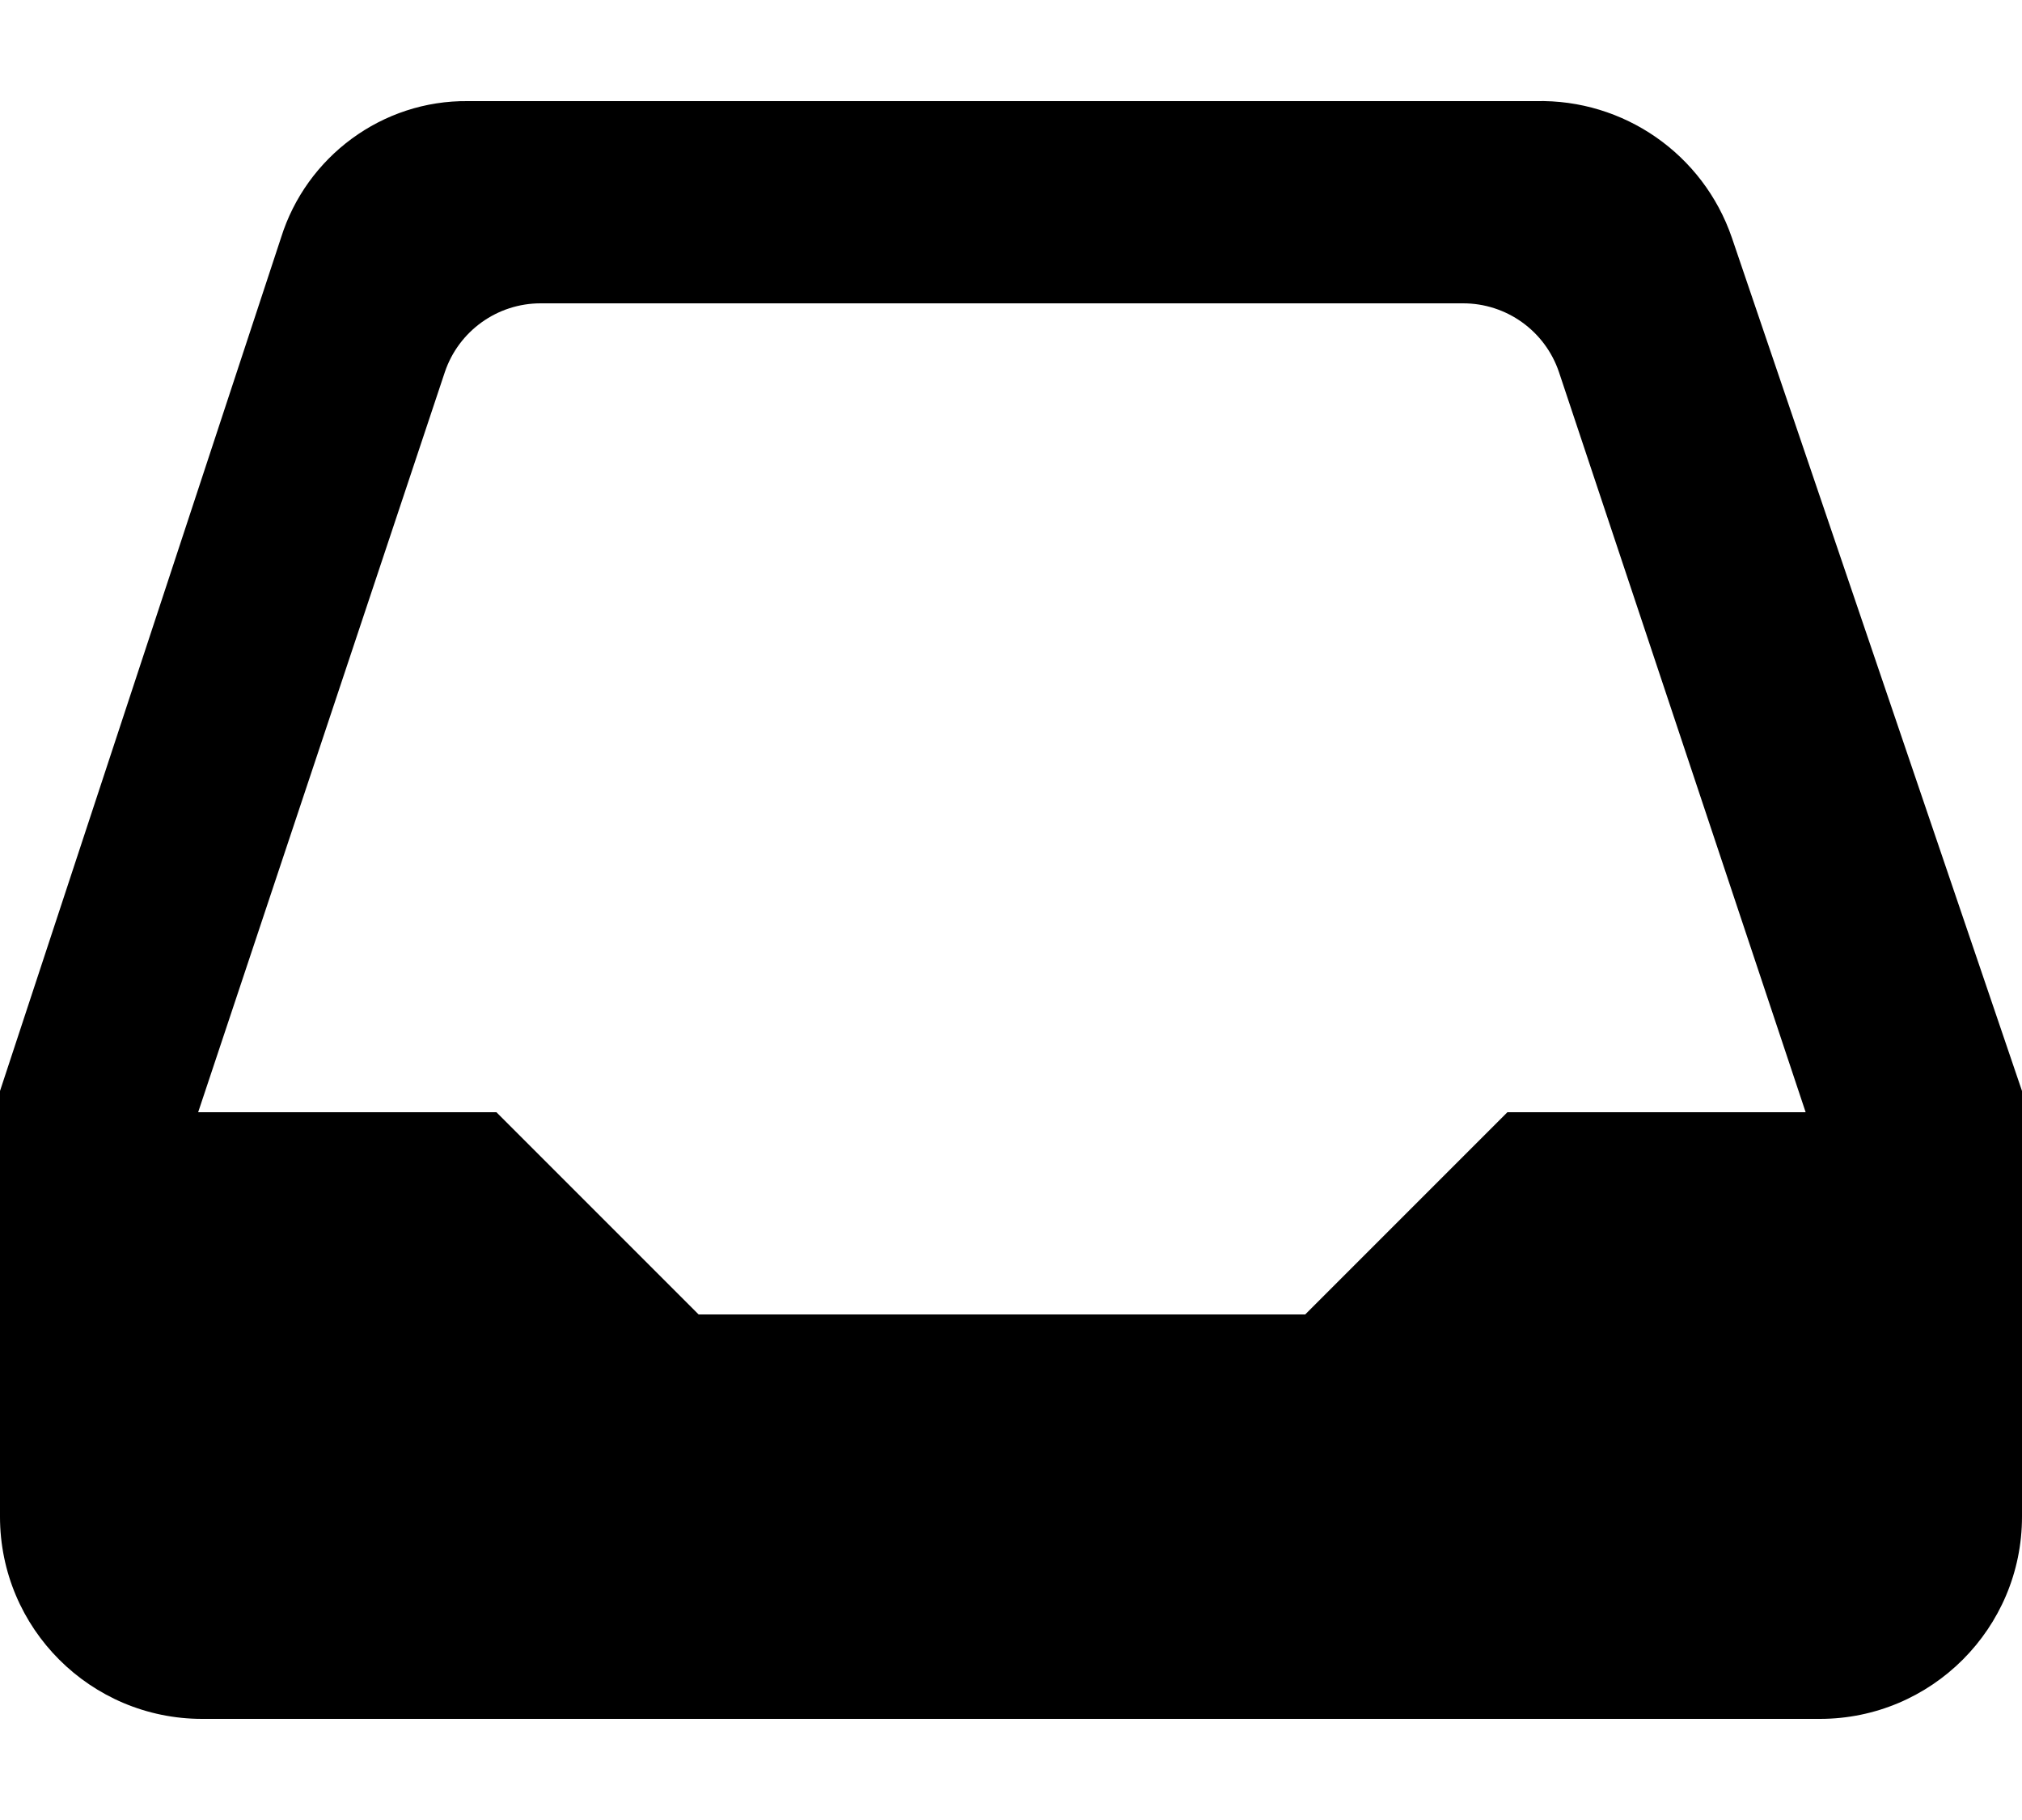
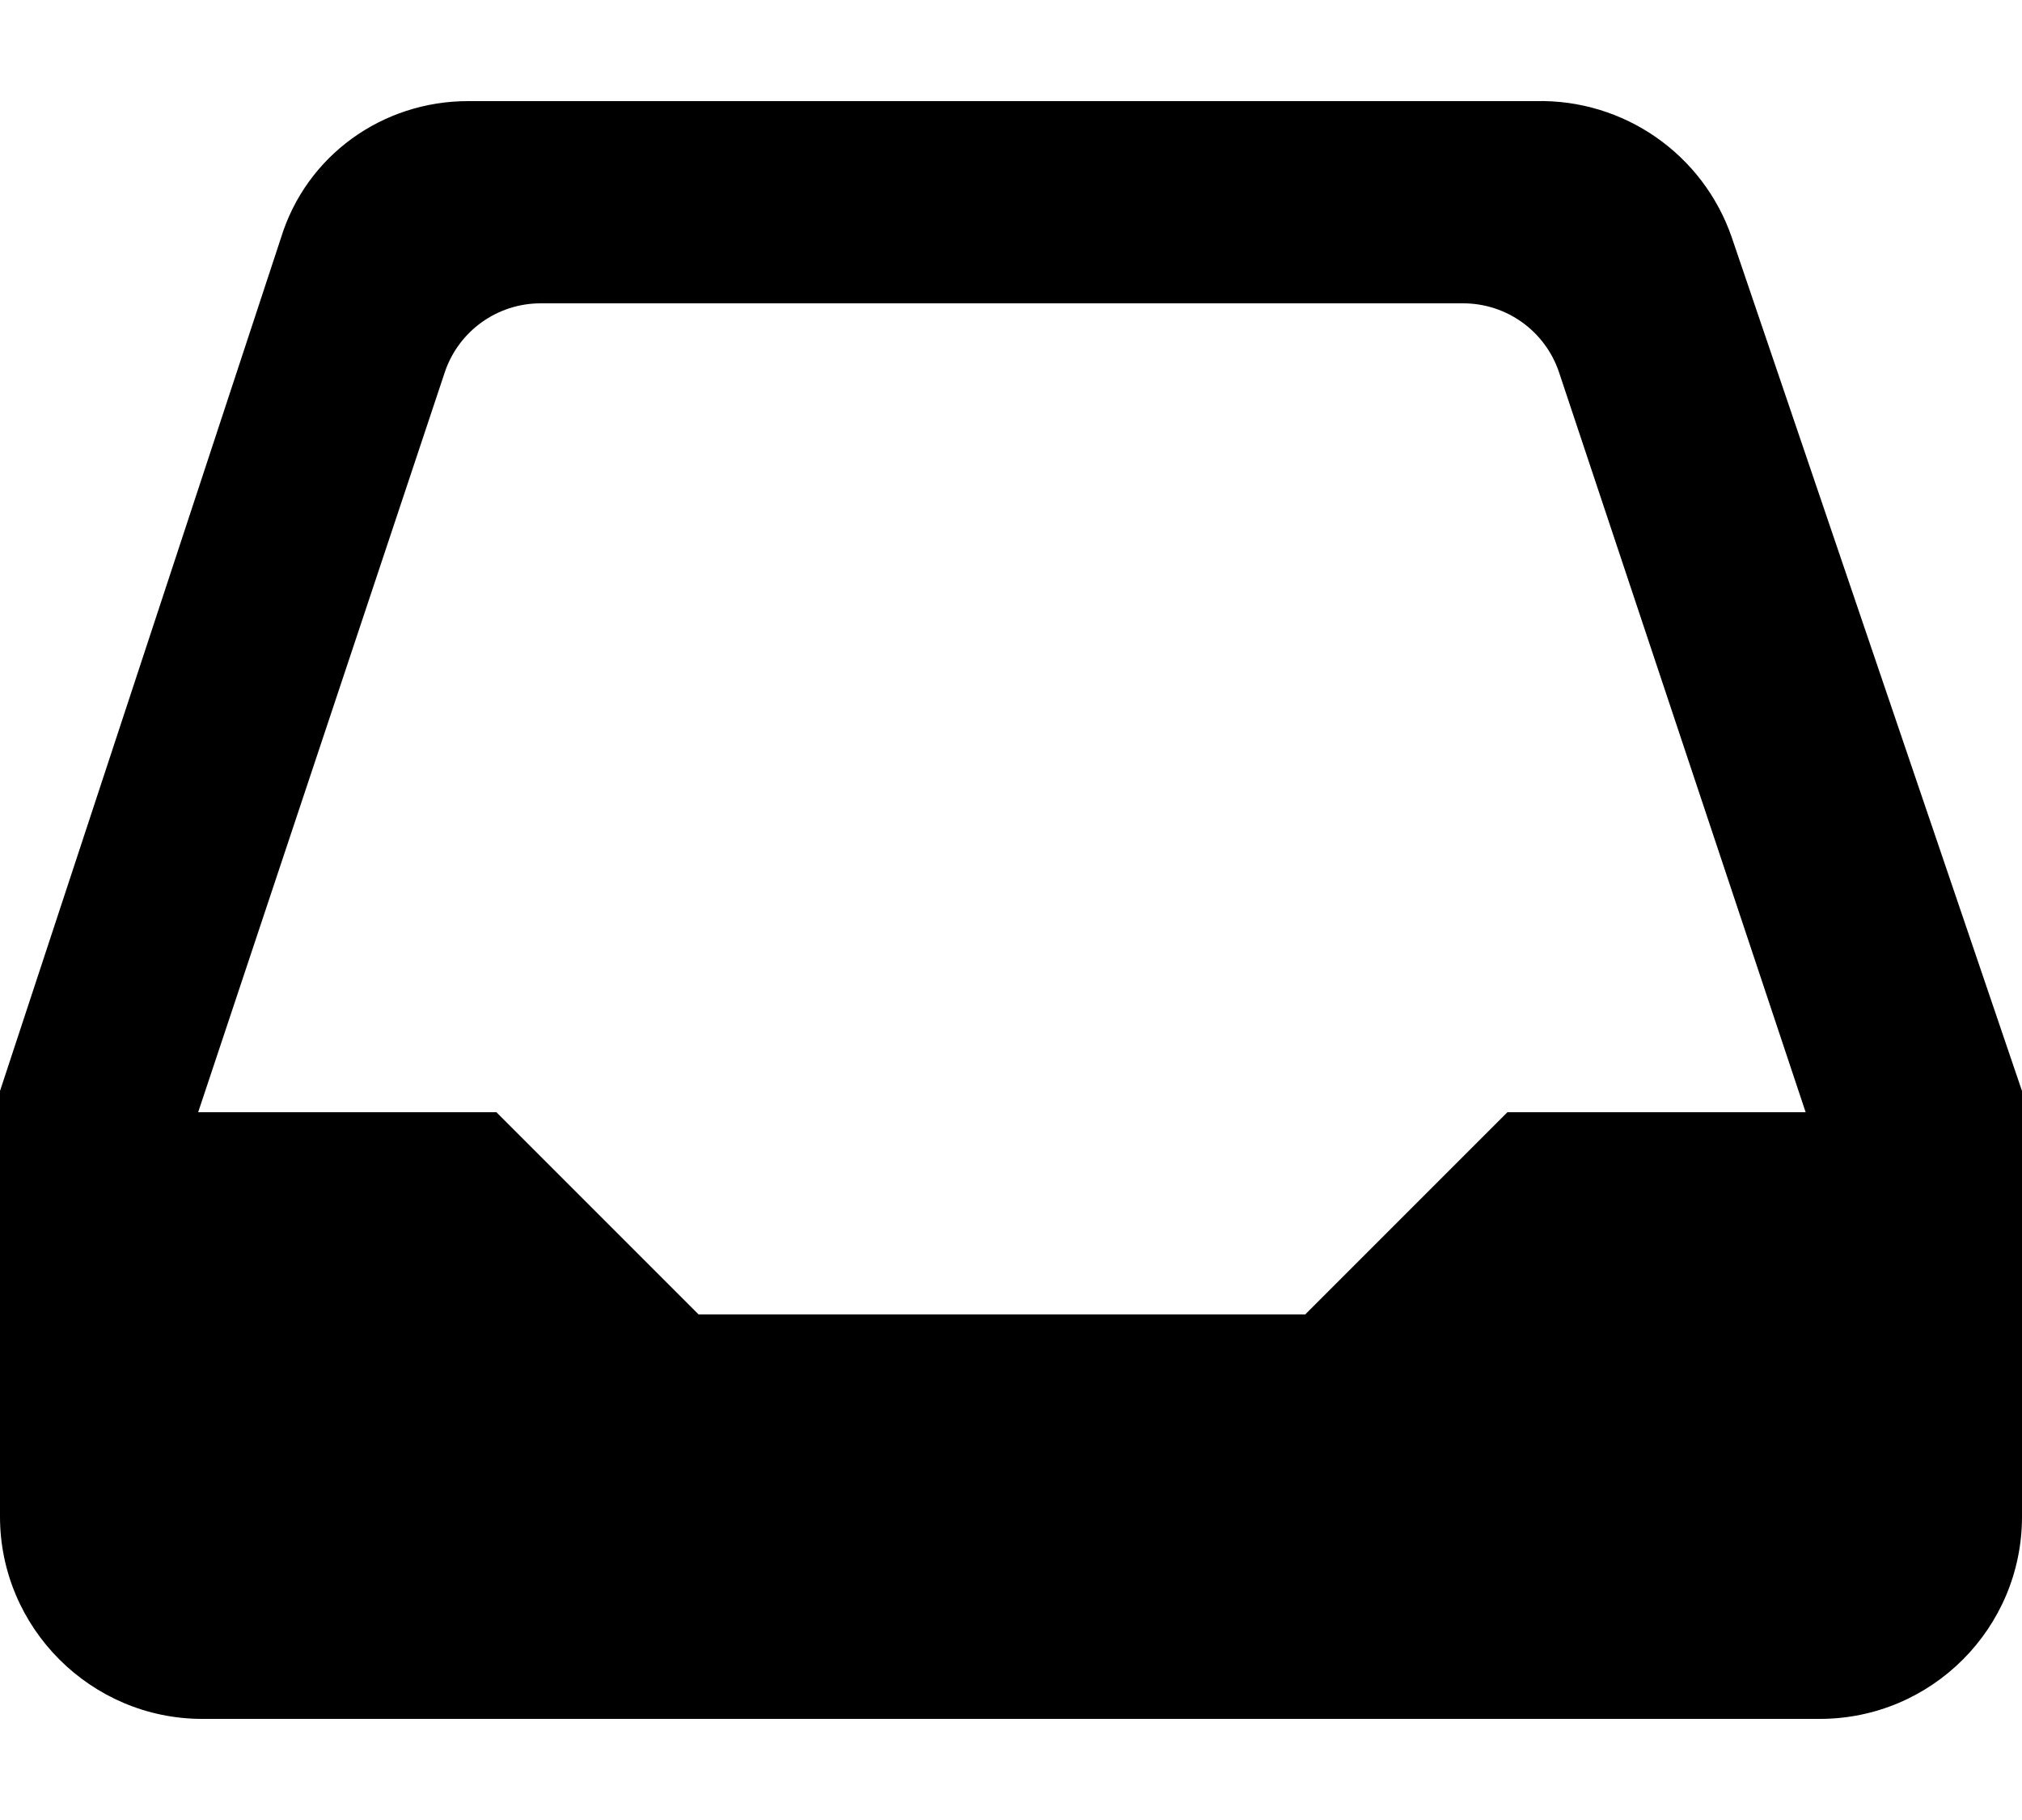
<svg aria-hidden="true" class="svg-icon iconInbox" width="20" height="18" viewBox="0 0 20 18">
-   <path d="M4.63 1h10.56a2 2 0 0 1 1.94 1.35L20 10.79V15a2 2 0 0 1-2 2H2a2 2 0 0 1-2-2v-4.21l2.78-8.44c.25-.8 1-1.36 1.85-1.35zm8.28 12l2-2h2.95l-2.44-7.32a1 1 0 0 0-.95-.68H5.35a1 1 0 0 0-.95.68L1.96 11h2.95l2 2h6z" />
+   <path d="M15.19 1H4.63c-.85 0-1.6.54-1.85 1.35L0 10.79V15c0 1.1.9 2 2 2h16a2 2 0 0 0 2-2v-4.21l-2.87-8.44A2 2 0 0 0 15.19 1zm-.28 10l-2 2h-6l-2-2H1.96L4.4 3.68A1 1 0 0 1 5.35 3h9.12a1 1 0 0 1 .95.68L17.86 11h-2.95z" />
</svg>
